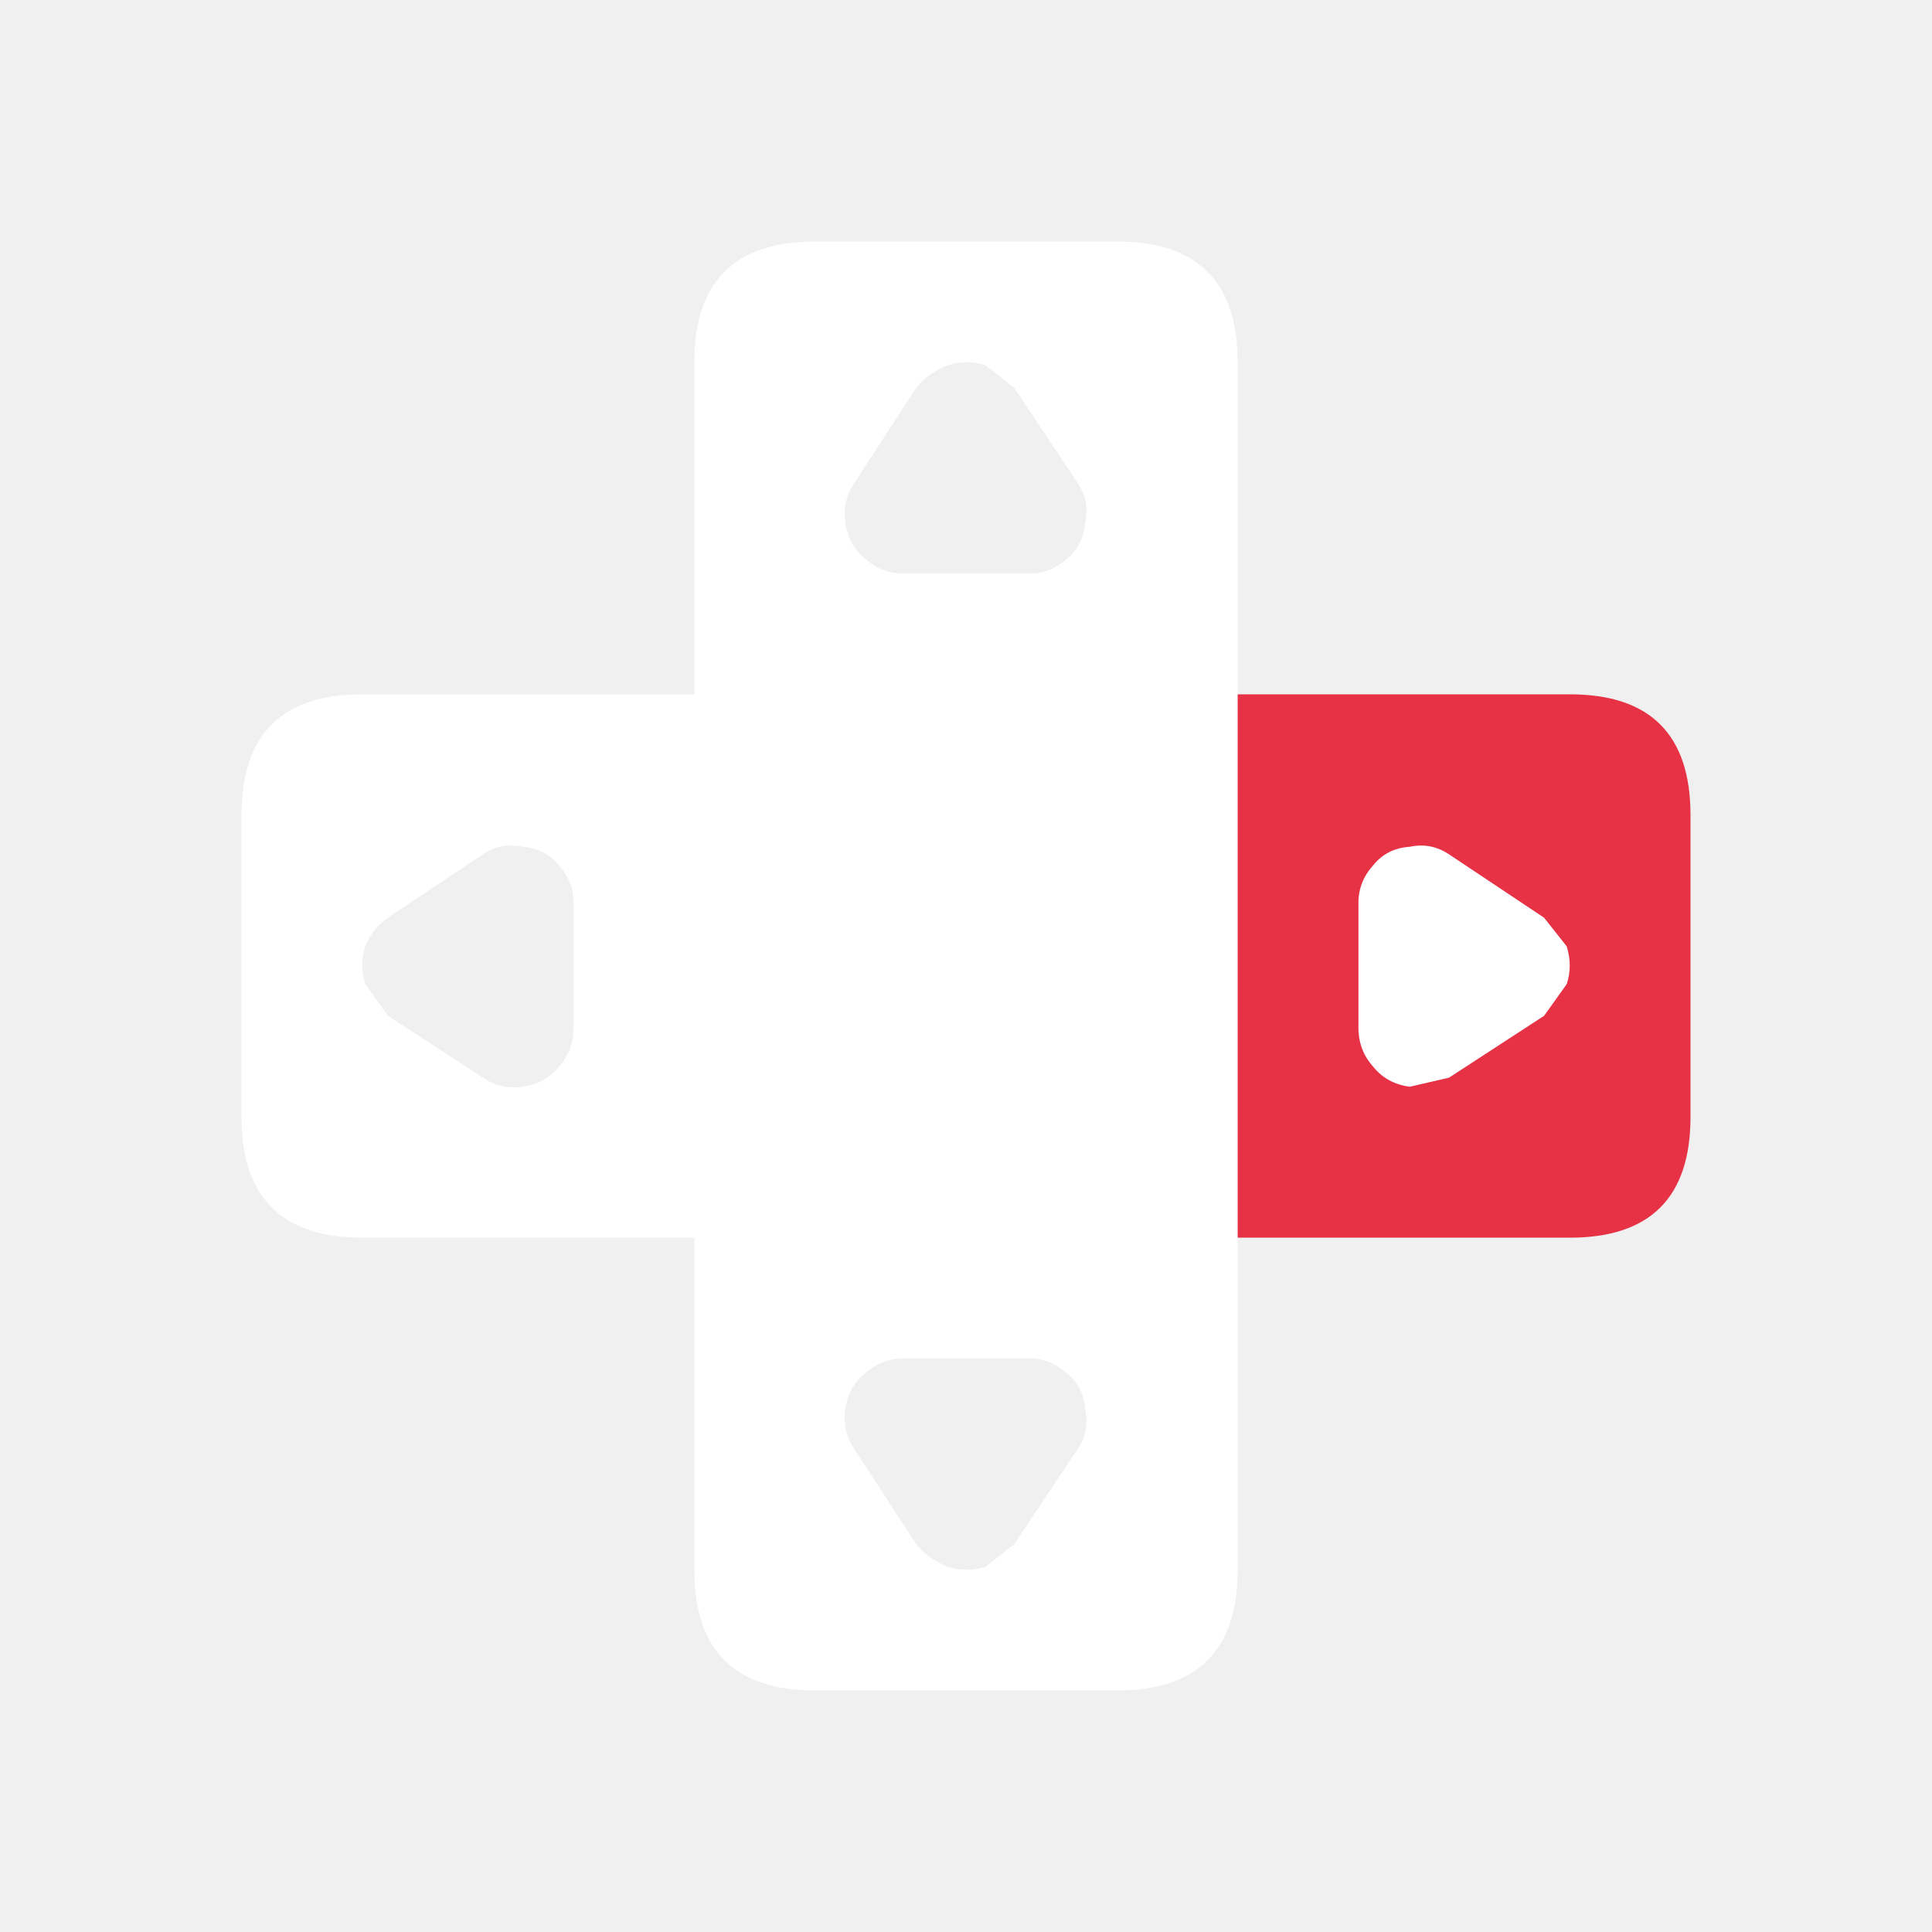
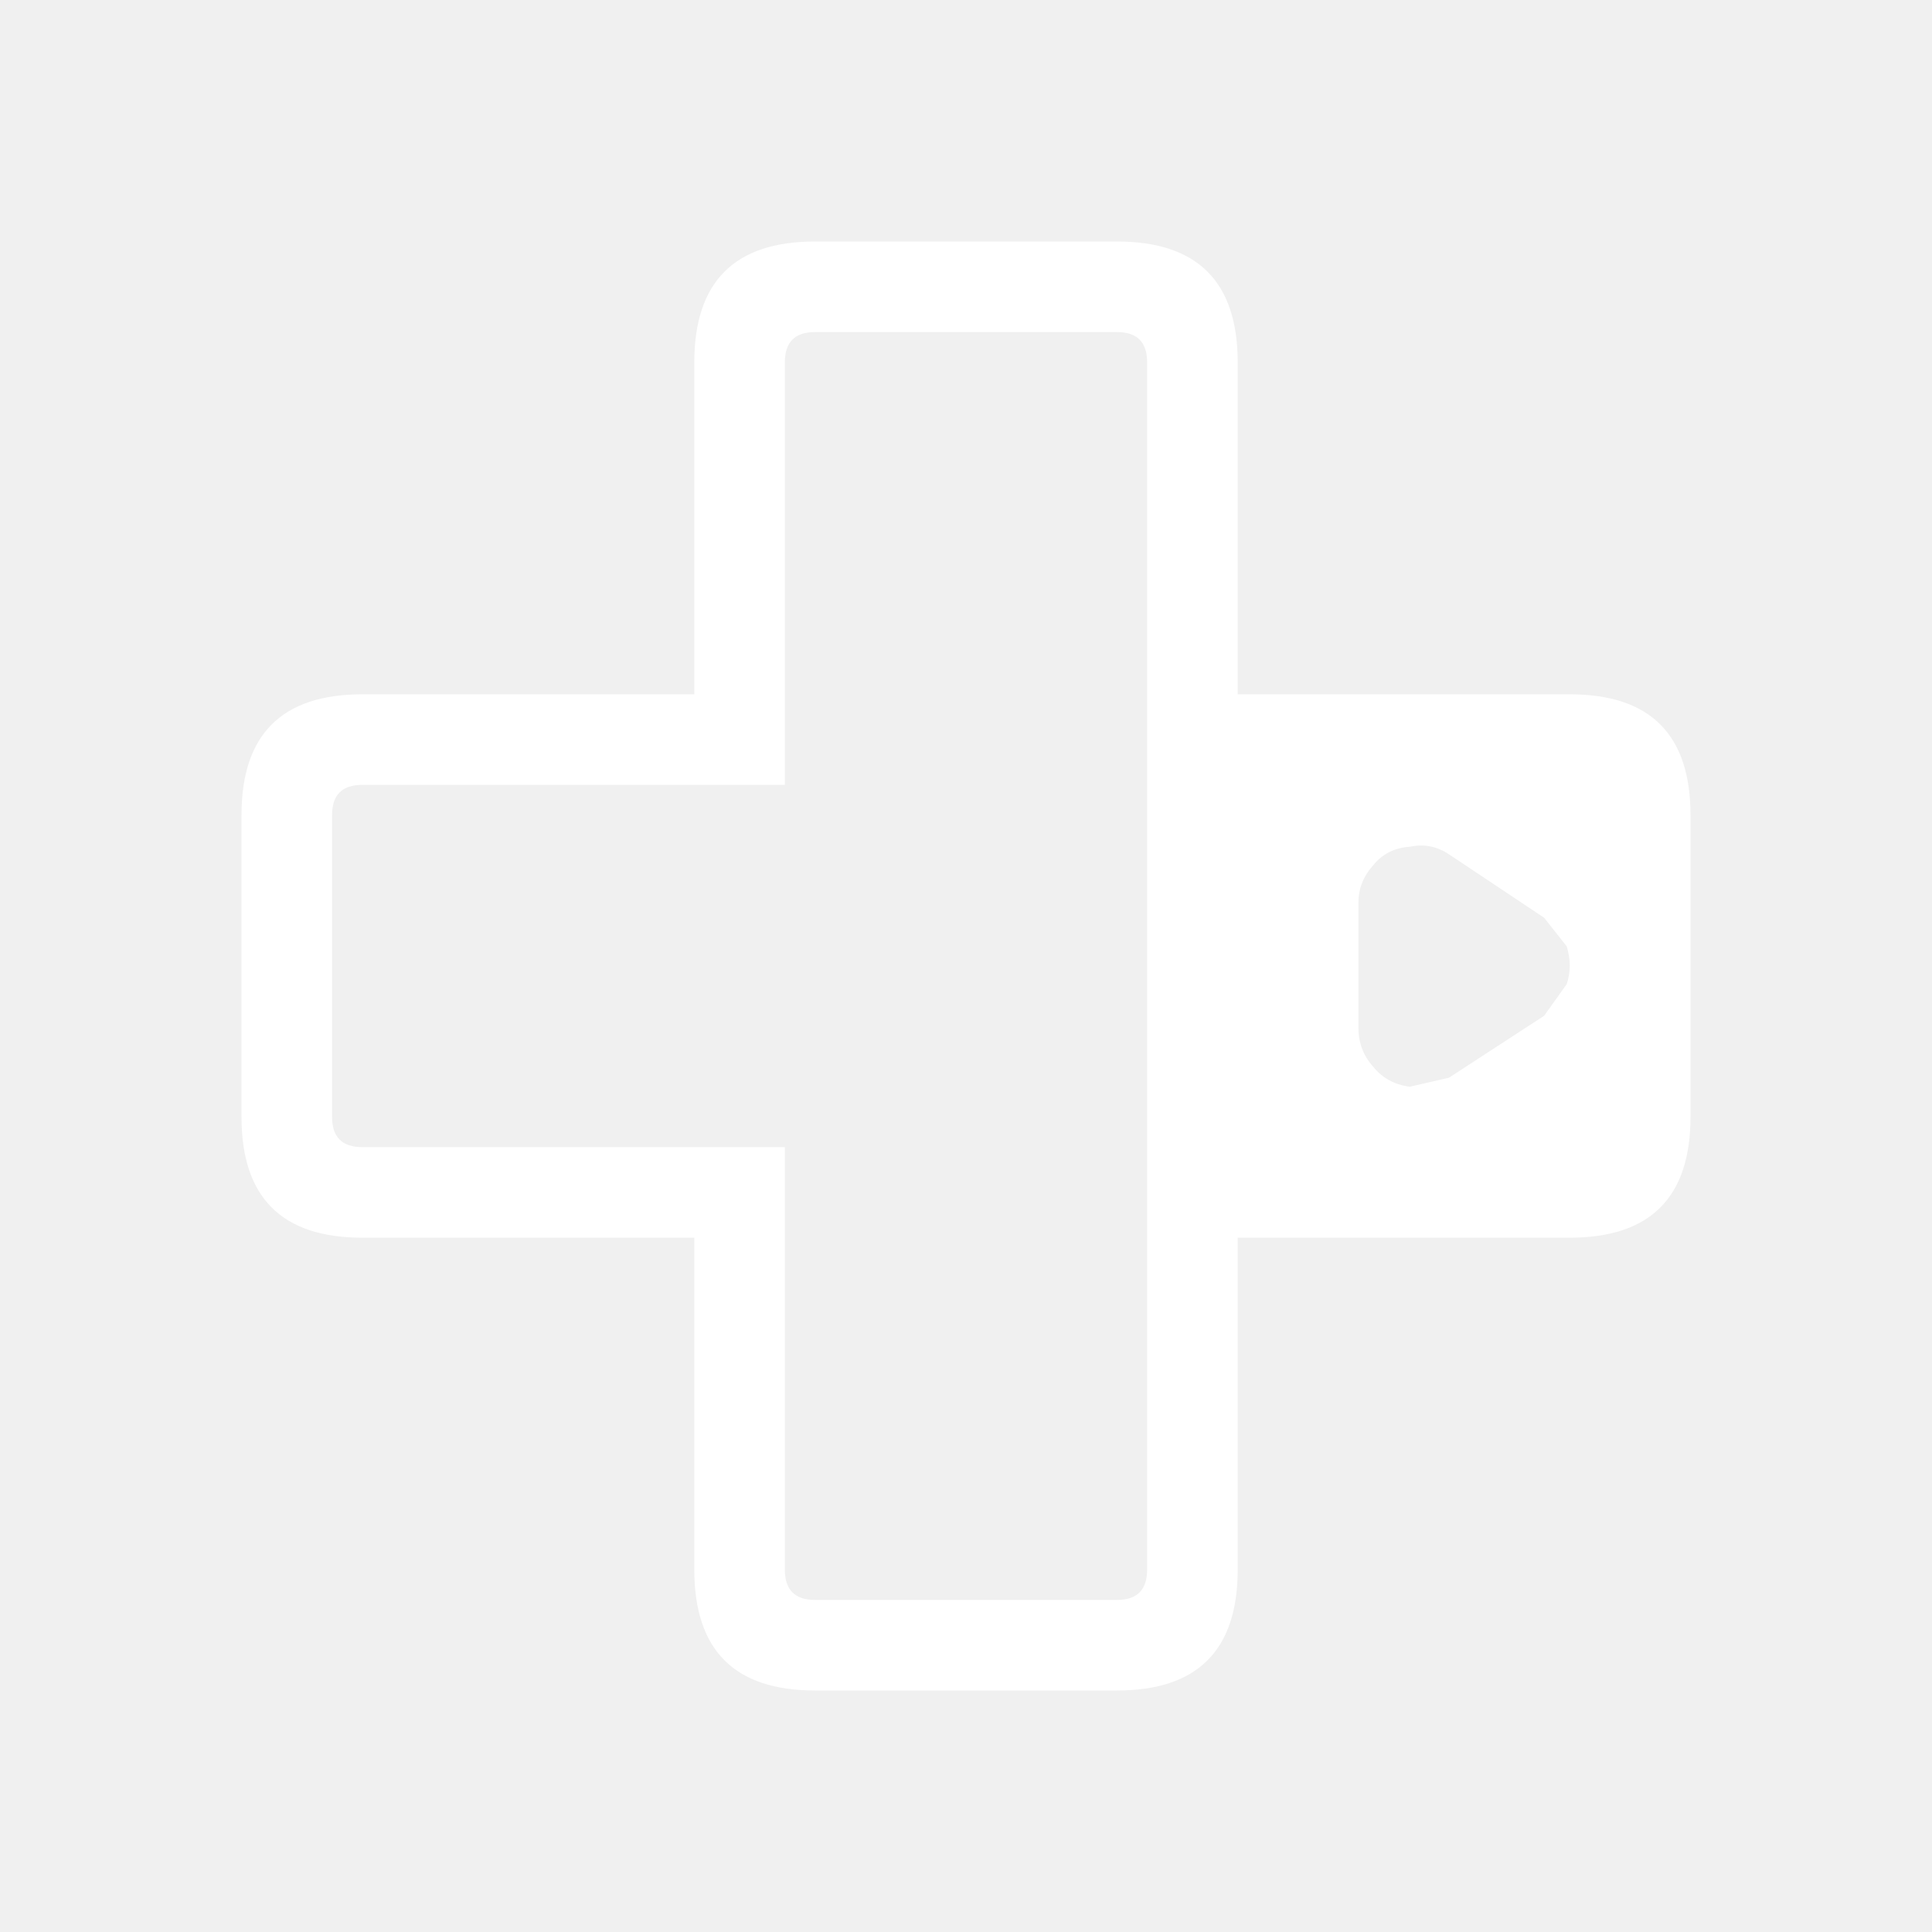
<svg xmlns="http://www.w3.org/2000/svg" width="64" height="64">
  <defs />
  <g>
-     <path stroke="none" fill="#FFFFFF" d="M41 41 L41 52 Q41 56 37 56 L27 56 Q23 56 23 52 L23 41 12 41 Q8 41 8 37 L8 27 Q8 23 12 23 L23 23 23 12 Q23 8 27 8 L37 8 Q41 8 41 12 L41 23 41 41 M48 28.3 L51.15 30.4 51.9 31.35 Q52.1 32 51.9 32.6 L51.15 33.65 48 35.7 46.7 36 Q45.95 35.9 45.5 35.35 45 34.8 45 34.05 L45 29.9 Q45 29.2 45.5 28.65 45.95 28.1 46.7 28.05 47.4 27.9 48 28.3 M35.7 16 L33.6 12.85 32.65 12.1 Q32 11.9 31.4 12.1 30.75 12.35 30.35 12.85 L28.3 16 Q27.9 16.6 28 17.3 28.1 18.05 28.65 18.5 29.2 19 29.95 19 L34.1 19 Q34.8 19 35.35 18.5 35.9 18.05 35.95 17.3 36.1 16.6 35.7 16 M16 28.3 L12.85 30.4 Q12.35 30.75 12.1 31.35 11.9 32 12.1 32.6 L12.85 33.65 16 35.7 Q16.6 36.1 17.3 36 18.05 35.9 18.5 35.35 19 34.8 19 34.05 L19 29.9 Q19 29.2 18.5 28.65 18.05 28.1 17.3 28.05 16.6 27.9 16 28.3 M35.7 48 Q36.1 47.4 35.95 46.7 35.9 45.95 35.35 45.5 34.8 45 34.1 45 L29.95 45 Q29.2 45 28.65 45.5 28.1 45.95 28 46.7 27.9 47.4 28.3 48 L30.35 51.15 Q30.75 51.65 31.4 51.9 32 52.1 32.65 51.9 L33.6 51.15 35.7 48" />
-     <path stroke="none" fill="#E73246" d="M41 23 L52 23 Q56 23 56 27 L56 37 Q56 41 52 41 L41 41 41 23 M48 28.3 Q47.4 27.9 46.7 28.05 45.95 28.1 45.5 28.65 45 29.2 45 29.9 L45 34.05 Q45 34.8 45.5 35.35 45.95 35.9 46.7 36 L48 35.7 51.15 33.65 51.9 32.6 Q52.1 32 51.9 31.35 L51.15 30.4 48 28.3" />
+     <path stroke="none" fill="#FFFFFF" d="M27 8 L37 8 Q41 8 41 12 L41 23 52 23 Q56 23 56 27 L56 37 Q56 41 52 41 L41 41 41 52 Q41 56 37 56 L27 56 Q23 56 23 52 L23 41 12 41 Q8 41 8 37 L8 27 Q8 23 12 23 L23 23 23 12 Q23 8 27 8 M37 11 L27 11 Q26 11 26 12 L26 26 12 26 Q11 26 11 27 L11 37 Q11 38 12 38 L26 38 26 52 Q26 53 27 53 L37 53 Q38 53 38 52 L38 12 Q38 11 37 11 M48 28.3 Q47.4 27.9 46.7 28.05 45.95 28.1 45.5 28.65 45 29.2 45 29.9 L45 34.05 Q45 34.8 45.5 35.35 45.95 35.9 46.7 36 L48 35.7 51.15 33.65 51.9 32.6 Q52.1 32 51.9 31.35 L51.15 30.4 48 28.3" />
  </g>
</svg>
